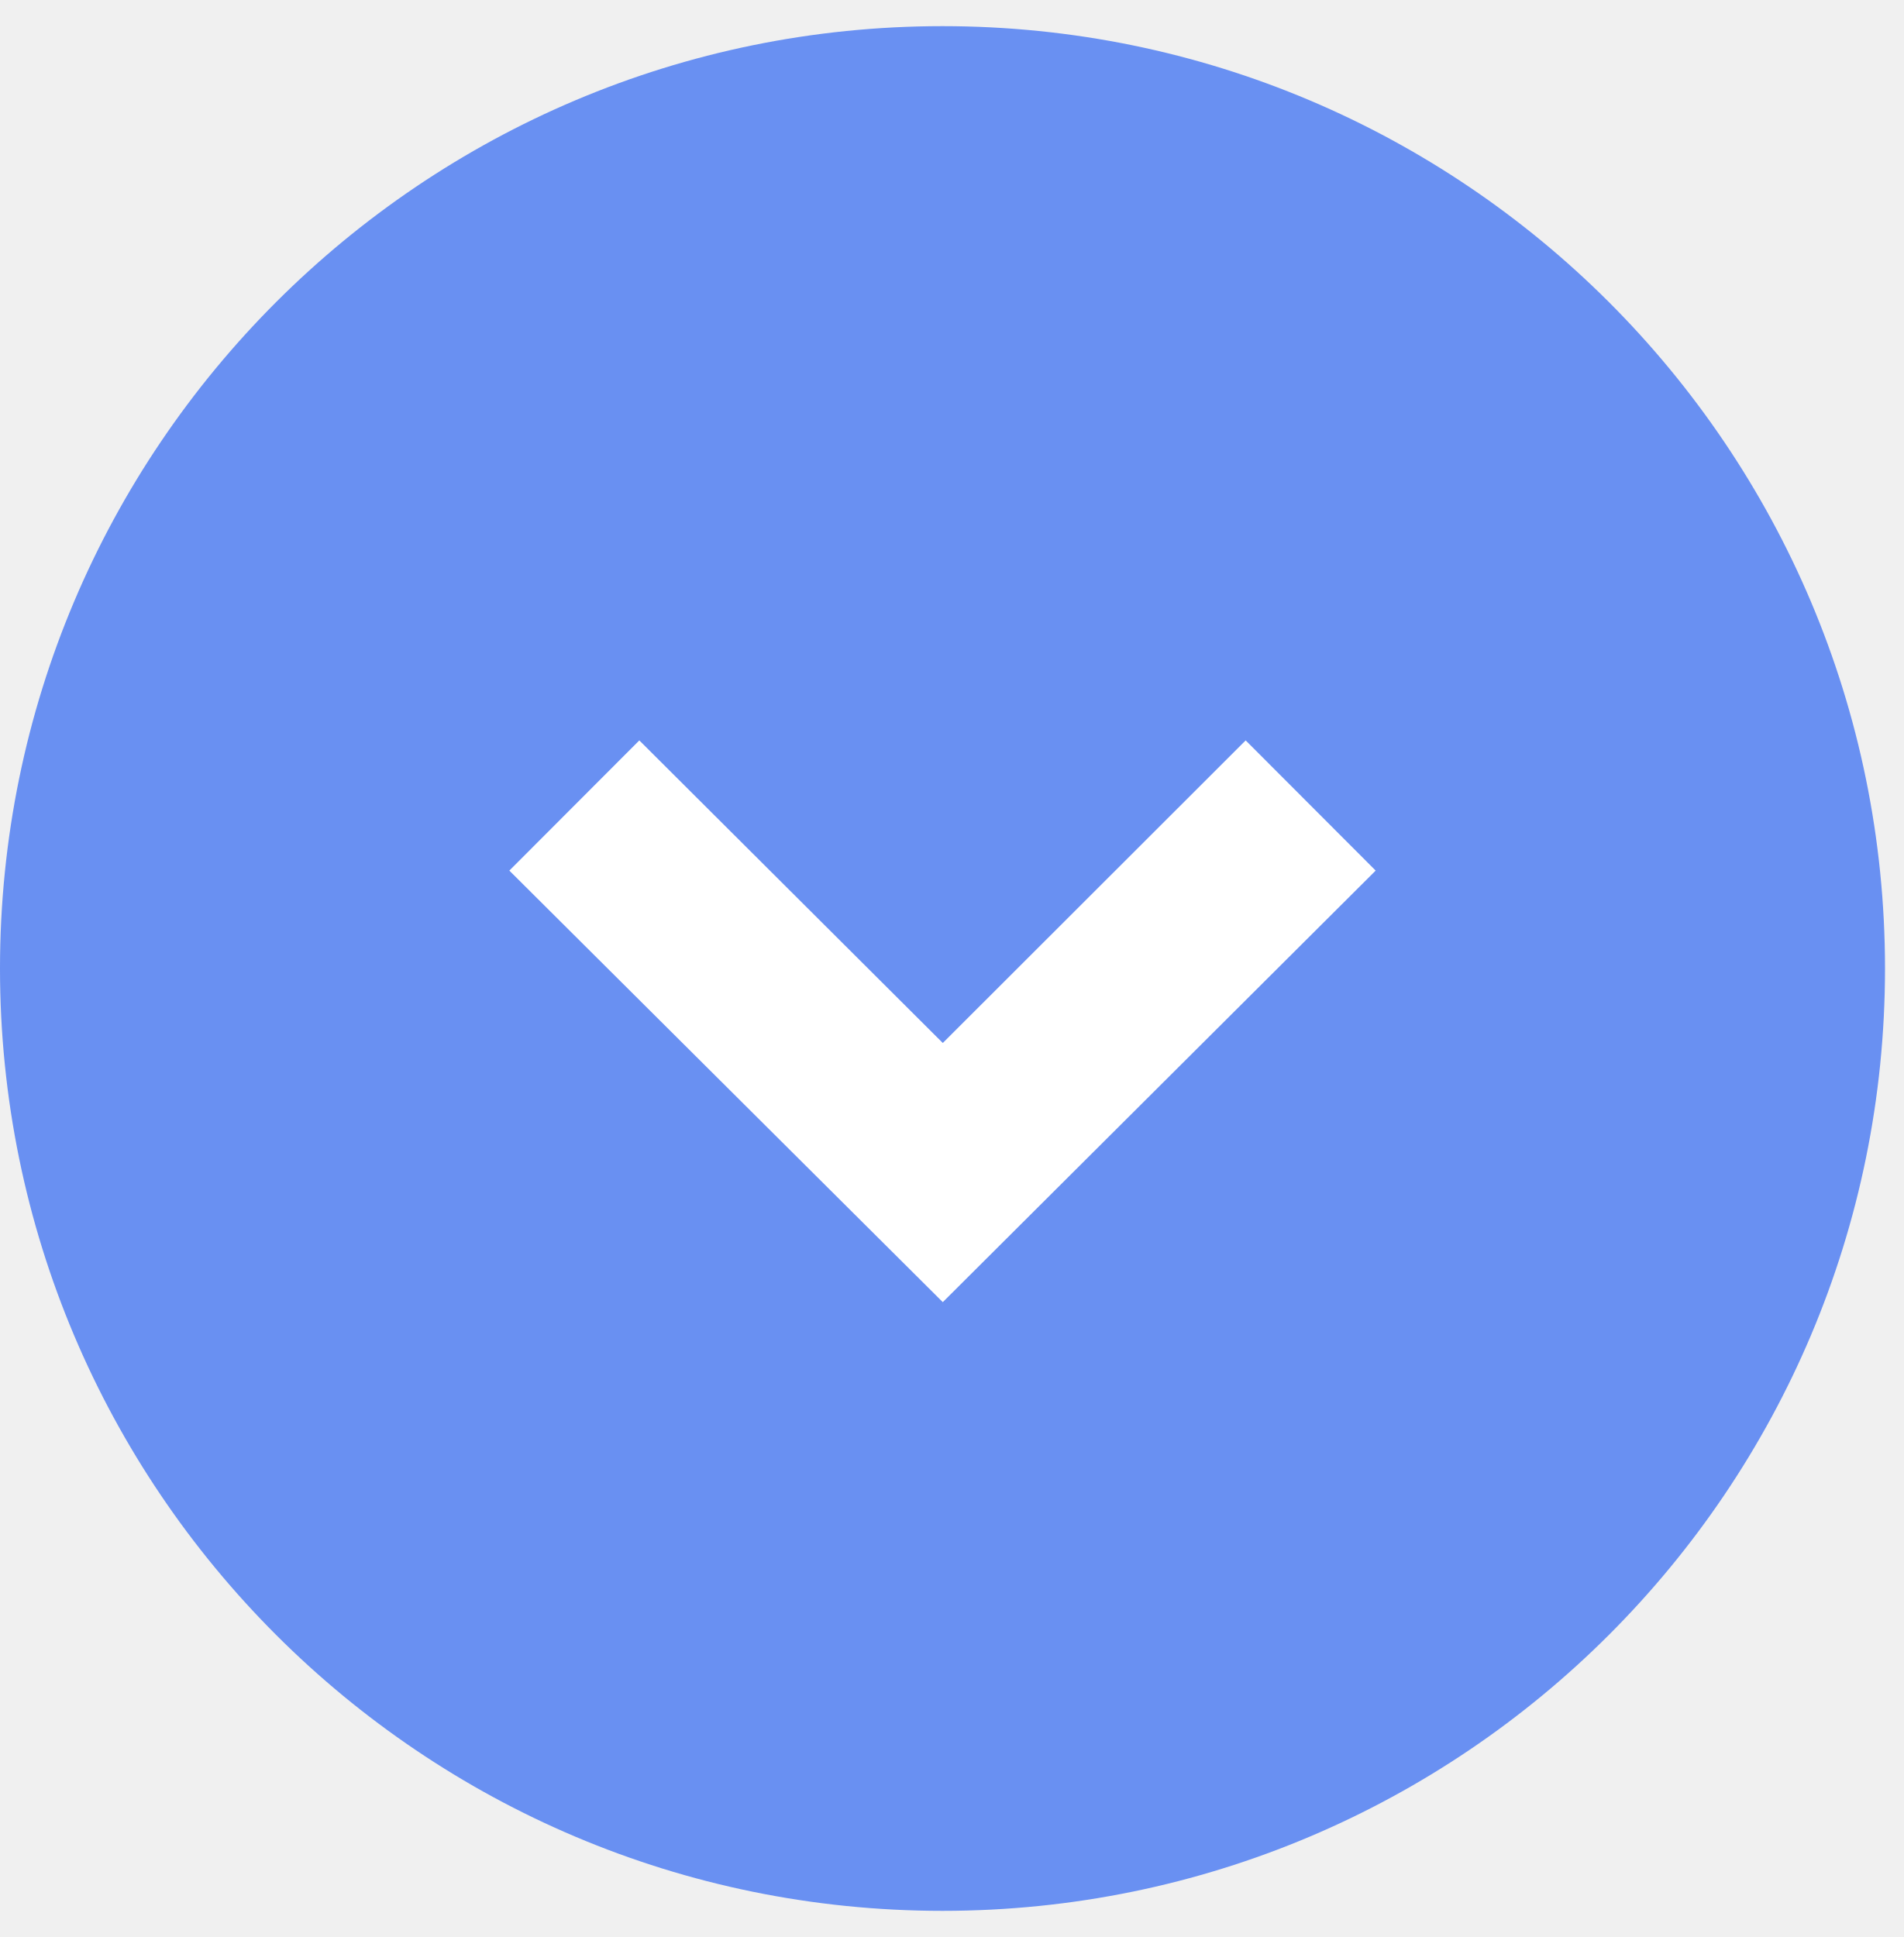
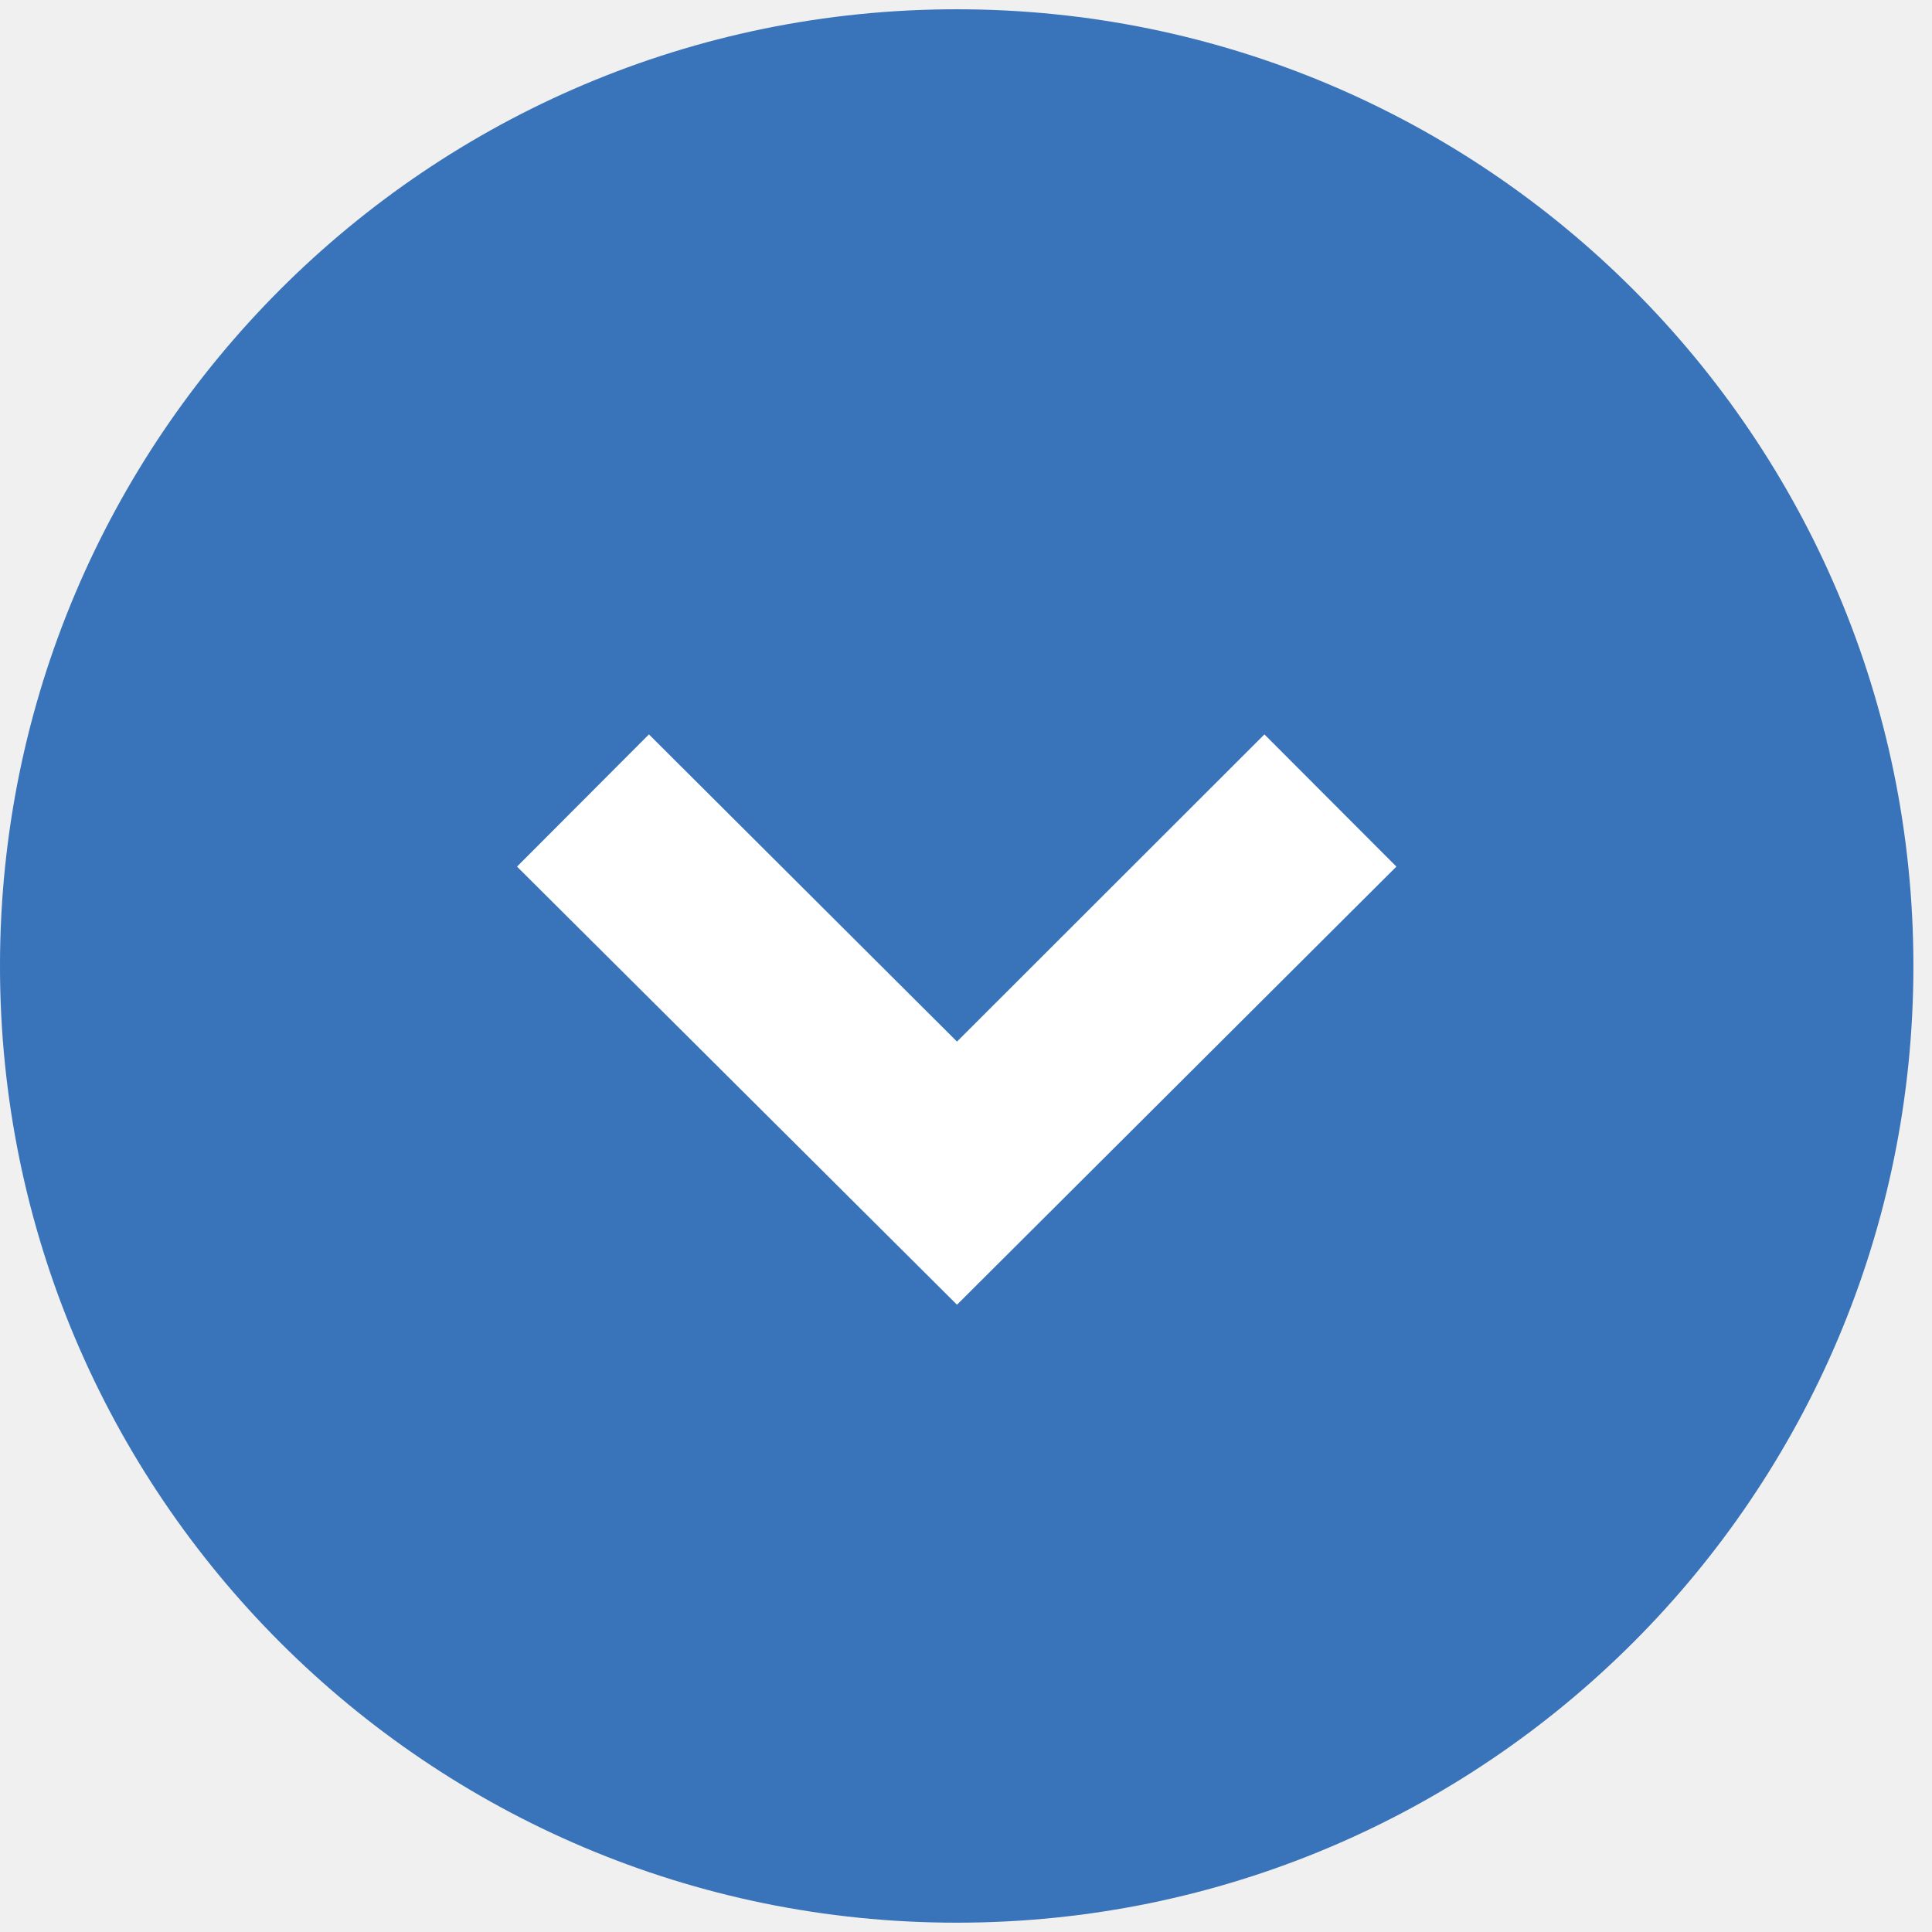
- <svg xmlns="http://www.w3.org/2000/svg" width="56" height="57" viewBox="0 0 56 57" fill="none">
-   <rect width="55.461" height="55.461" rx="27.73" transform="matrix(1.19249e-08 -1 -1 -1.19249e-08 55.4609 56.2305)" fill="#6990F2" />
-   <path d="M18.81 21.788L27.739 30.692L36.65 21.788L40.475 25.619L27.739 38.318L14.986 25.619L18.81 21.788Z" fill="white" />
+ <svg xmlns="http://www.w3.org/2000/svg" width="56" height="56" viewBox="0 0 56 56" fill="none">
+   <rect width="55.461" height="55.461" rx="27.73" transform="matrix(1.19249e-08 -1 -1 -1.19249e-08 55.4609 55.73)" fill="#3973B9" />
+   <path d="M18.81 21.287L27.739 30.191L36.65 21.287L40.475 25.119L27.739 37.818L14.986 25.119L18.81 21.287Z" fill="white" />
</svg>
